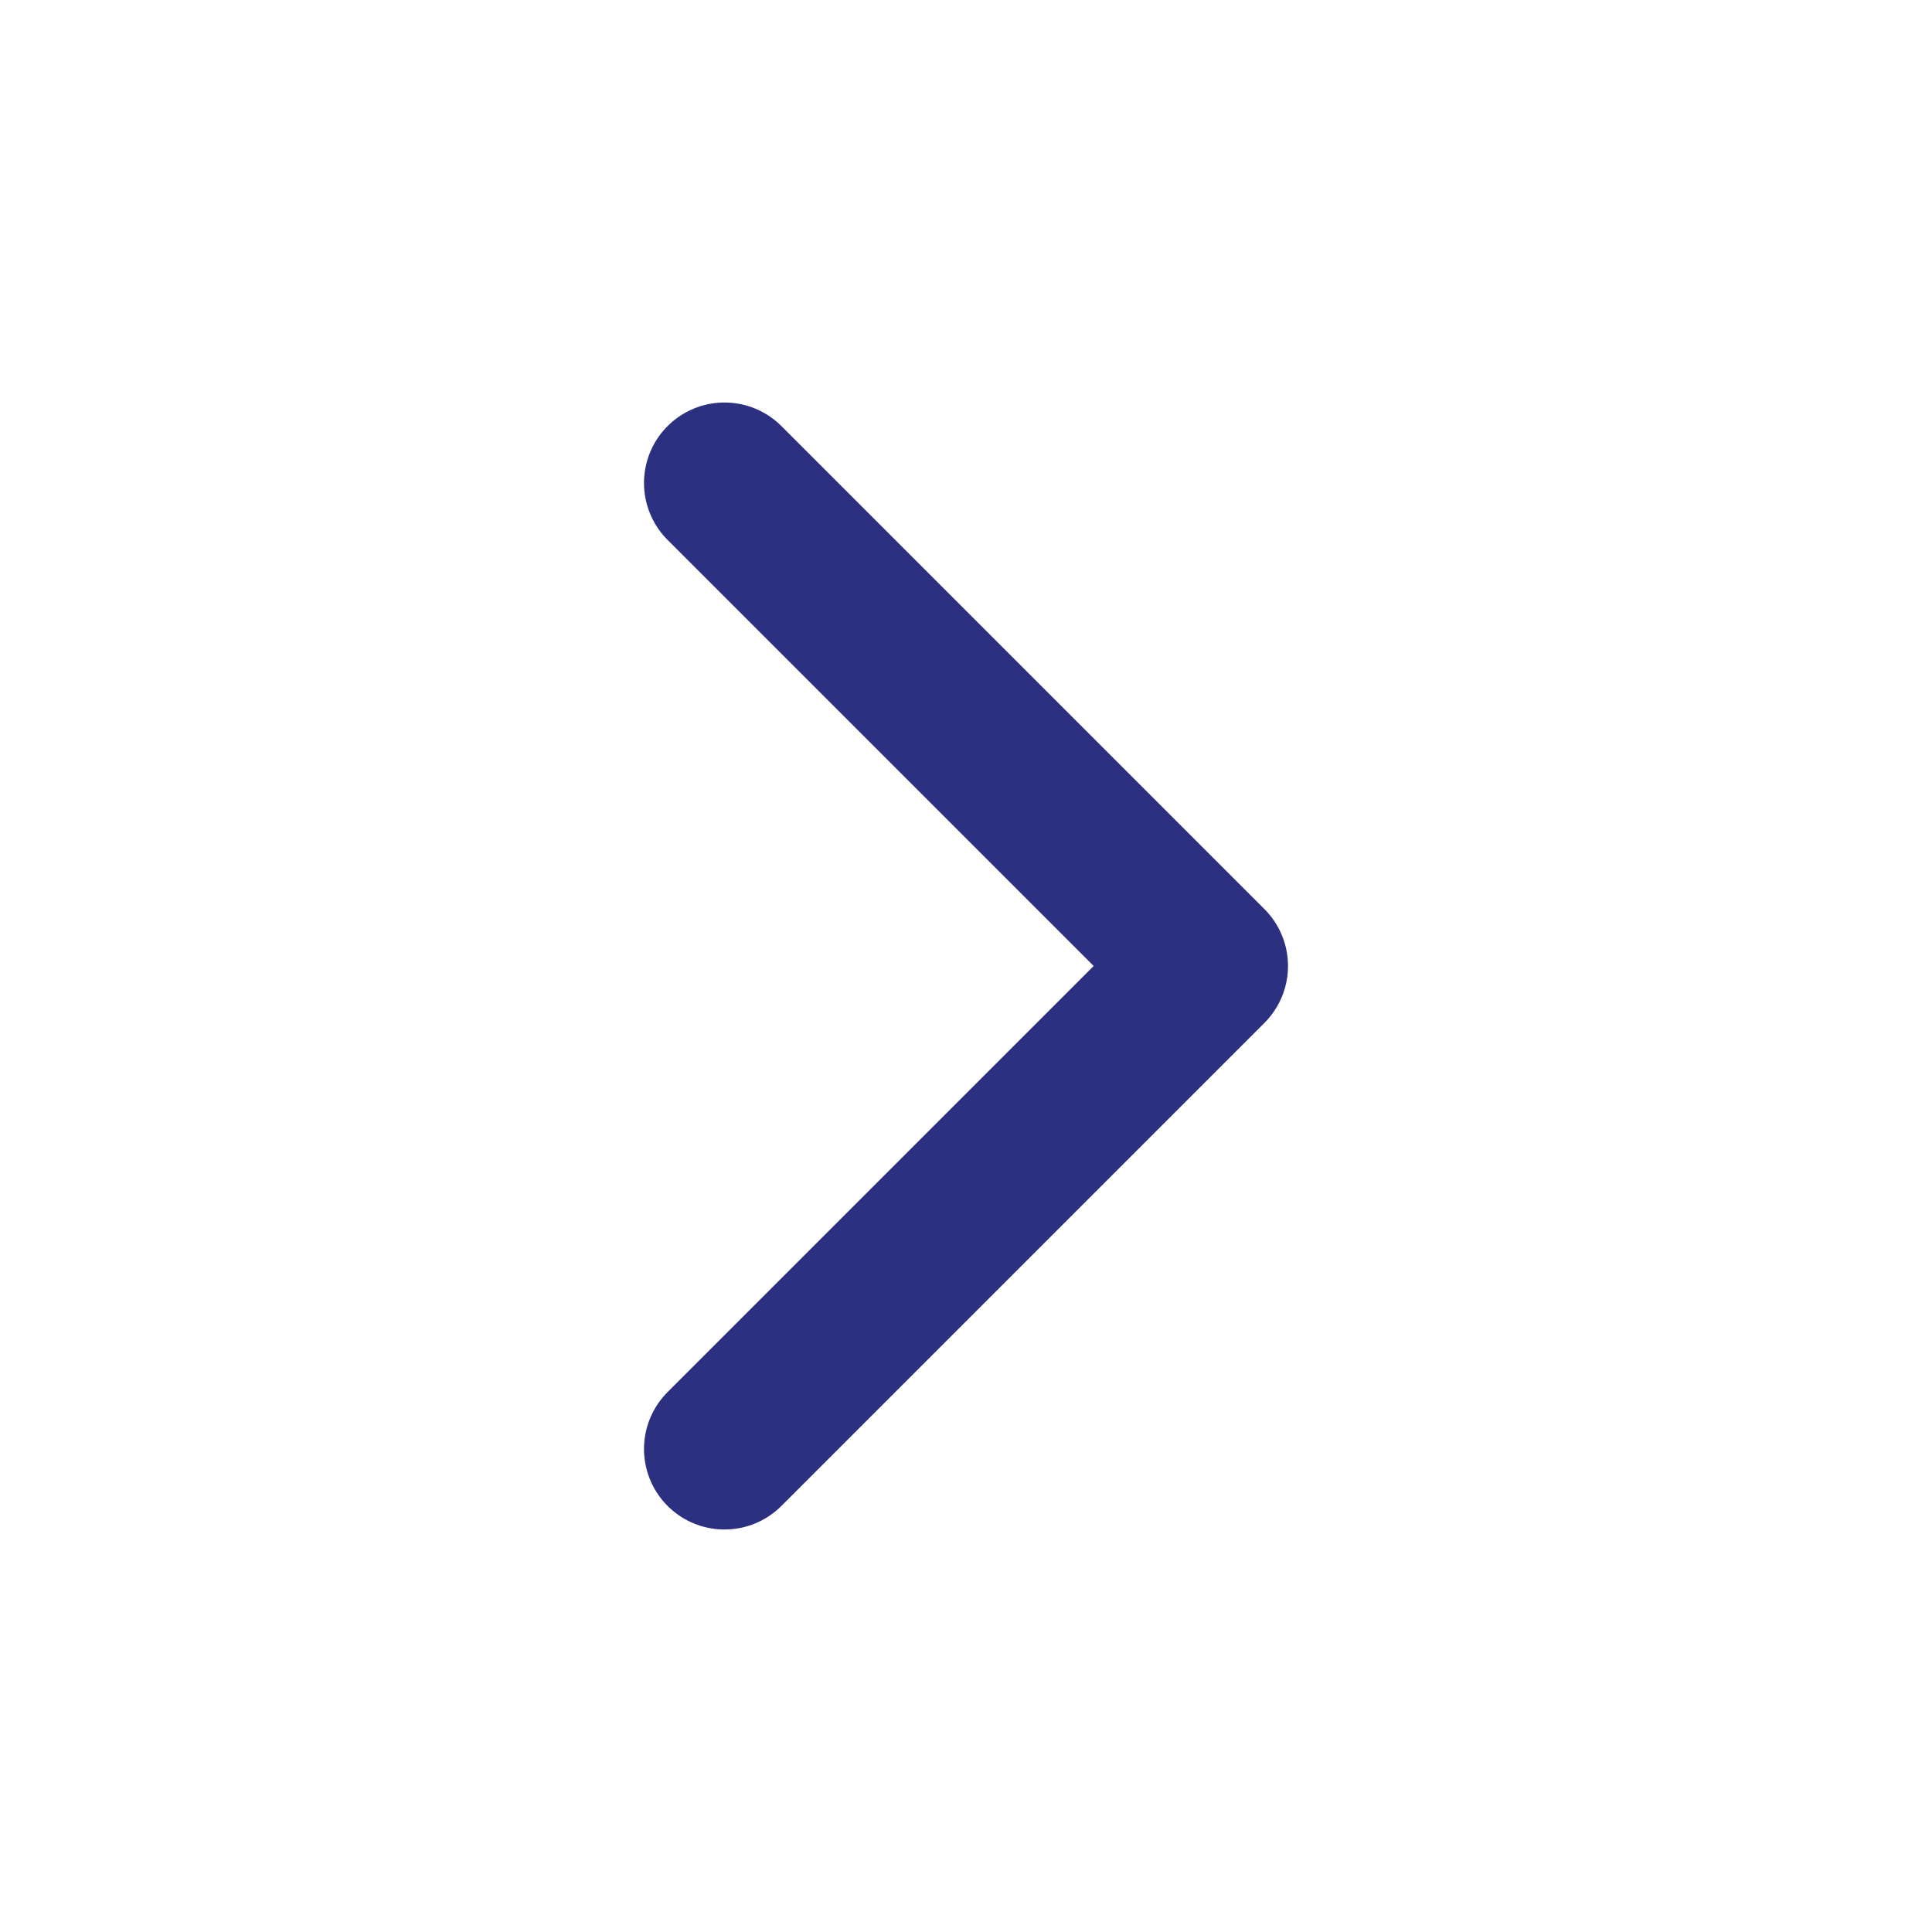
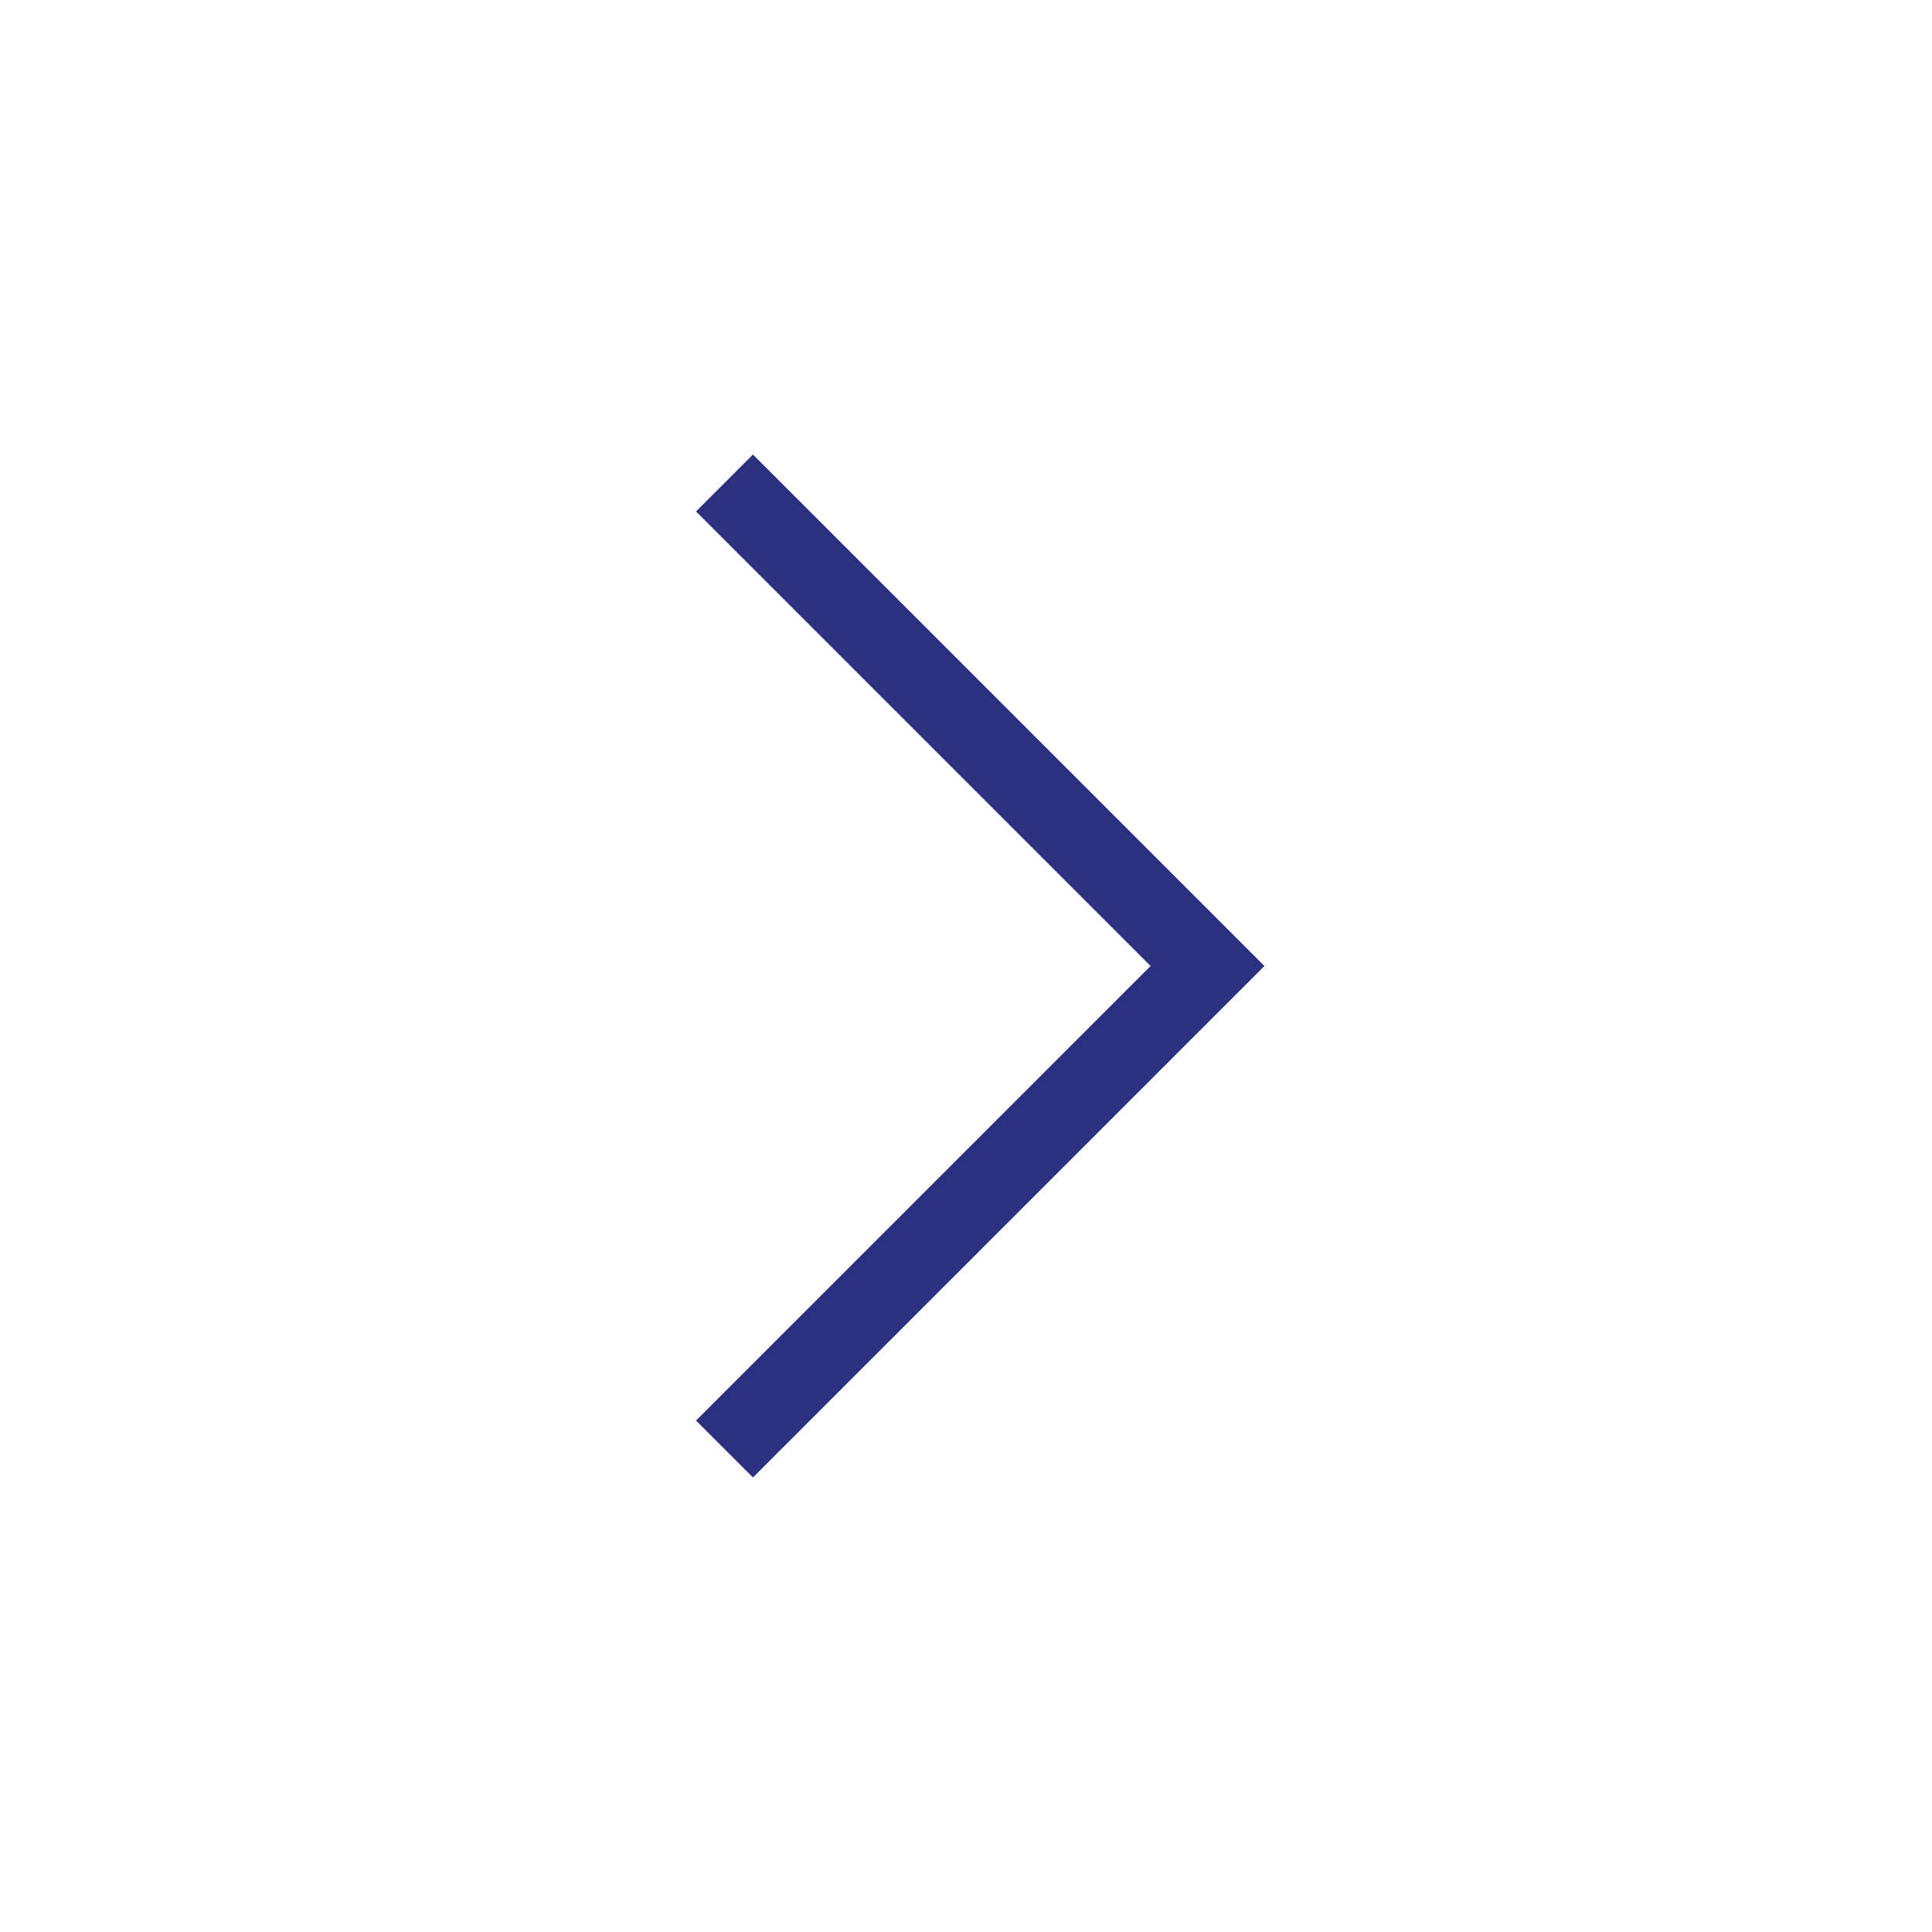
<svg xmlns="http://www.w3.org/2000/svg" width="24" height="24" viewBox="0 0 24 24" fill="none">
-   <path d="M9 18L15 12L9 6" stroke="#2B3081" stroke-width="2" stroke-linecap="round" stroke-linejoin="round" />
+   <path d="M9 18L15 12L9 6" stroke="#2B3081" strokeWidth="2" strokeLinecap="round" strokeLinejoin="round" />
</svg>
